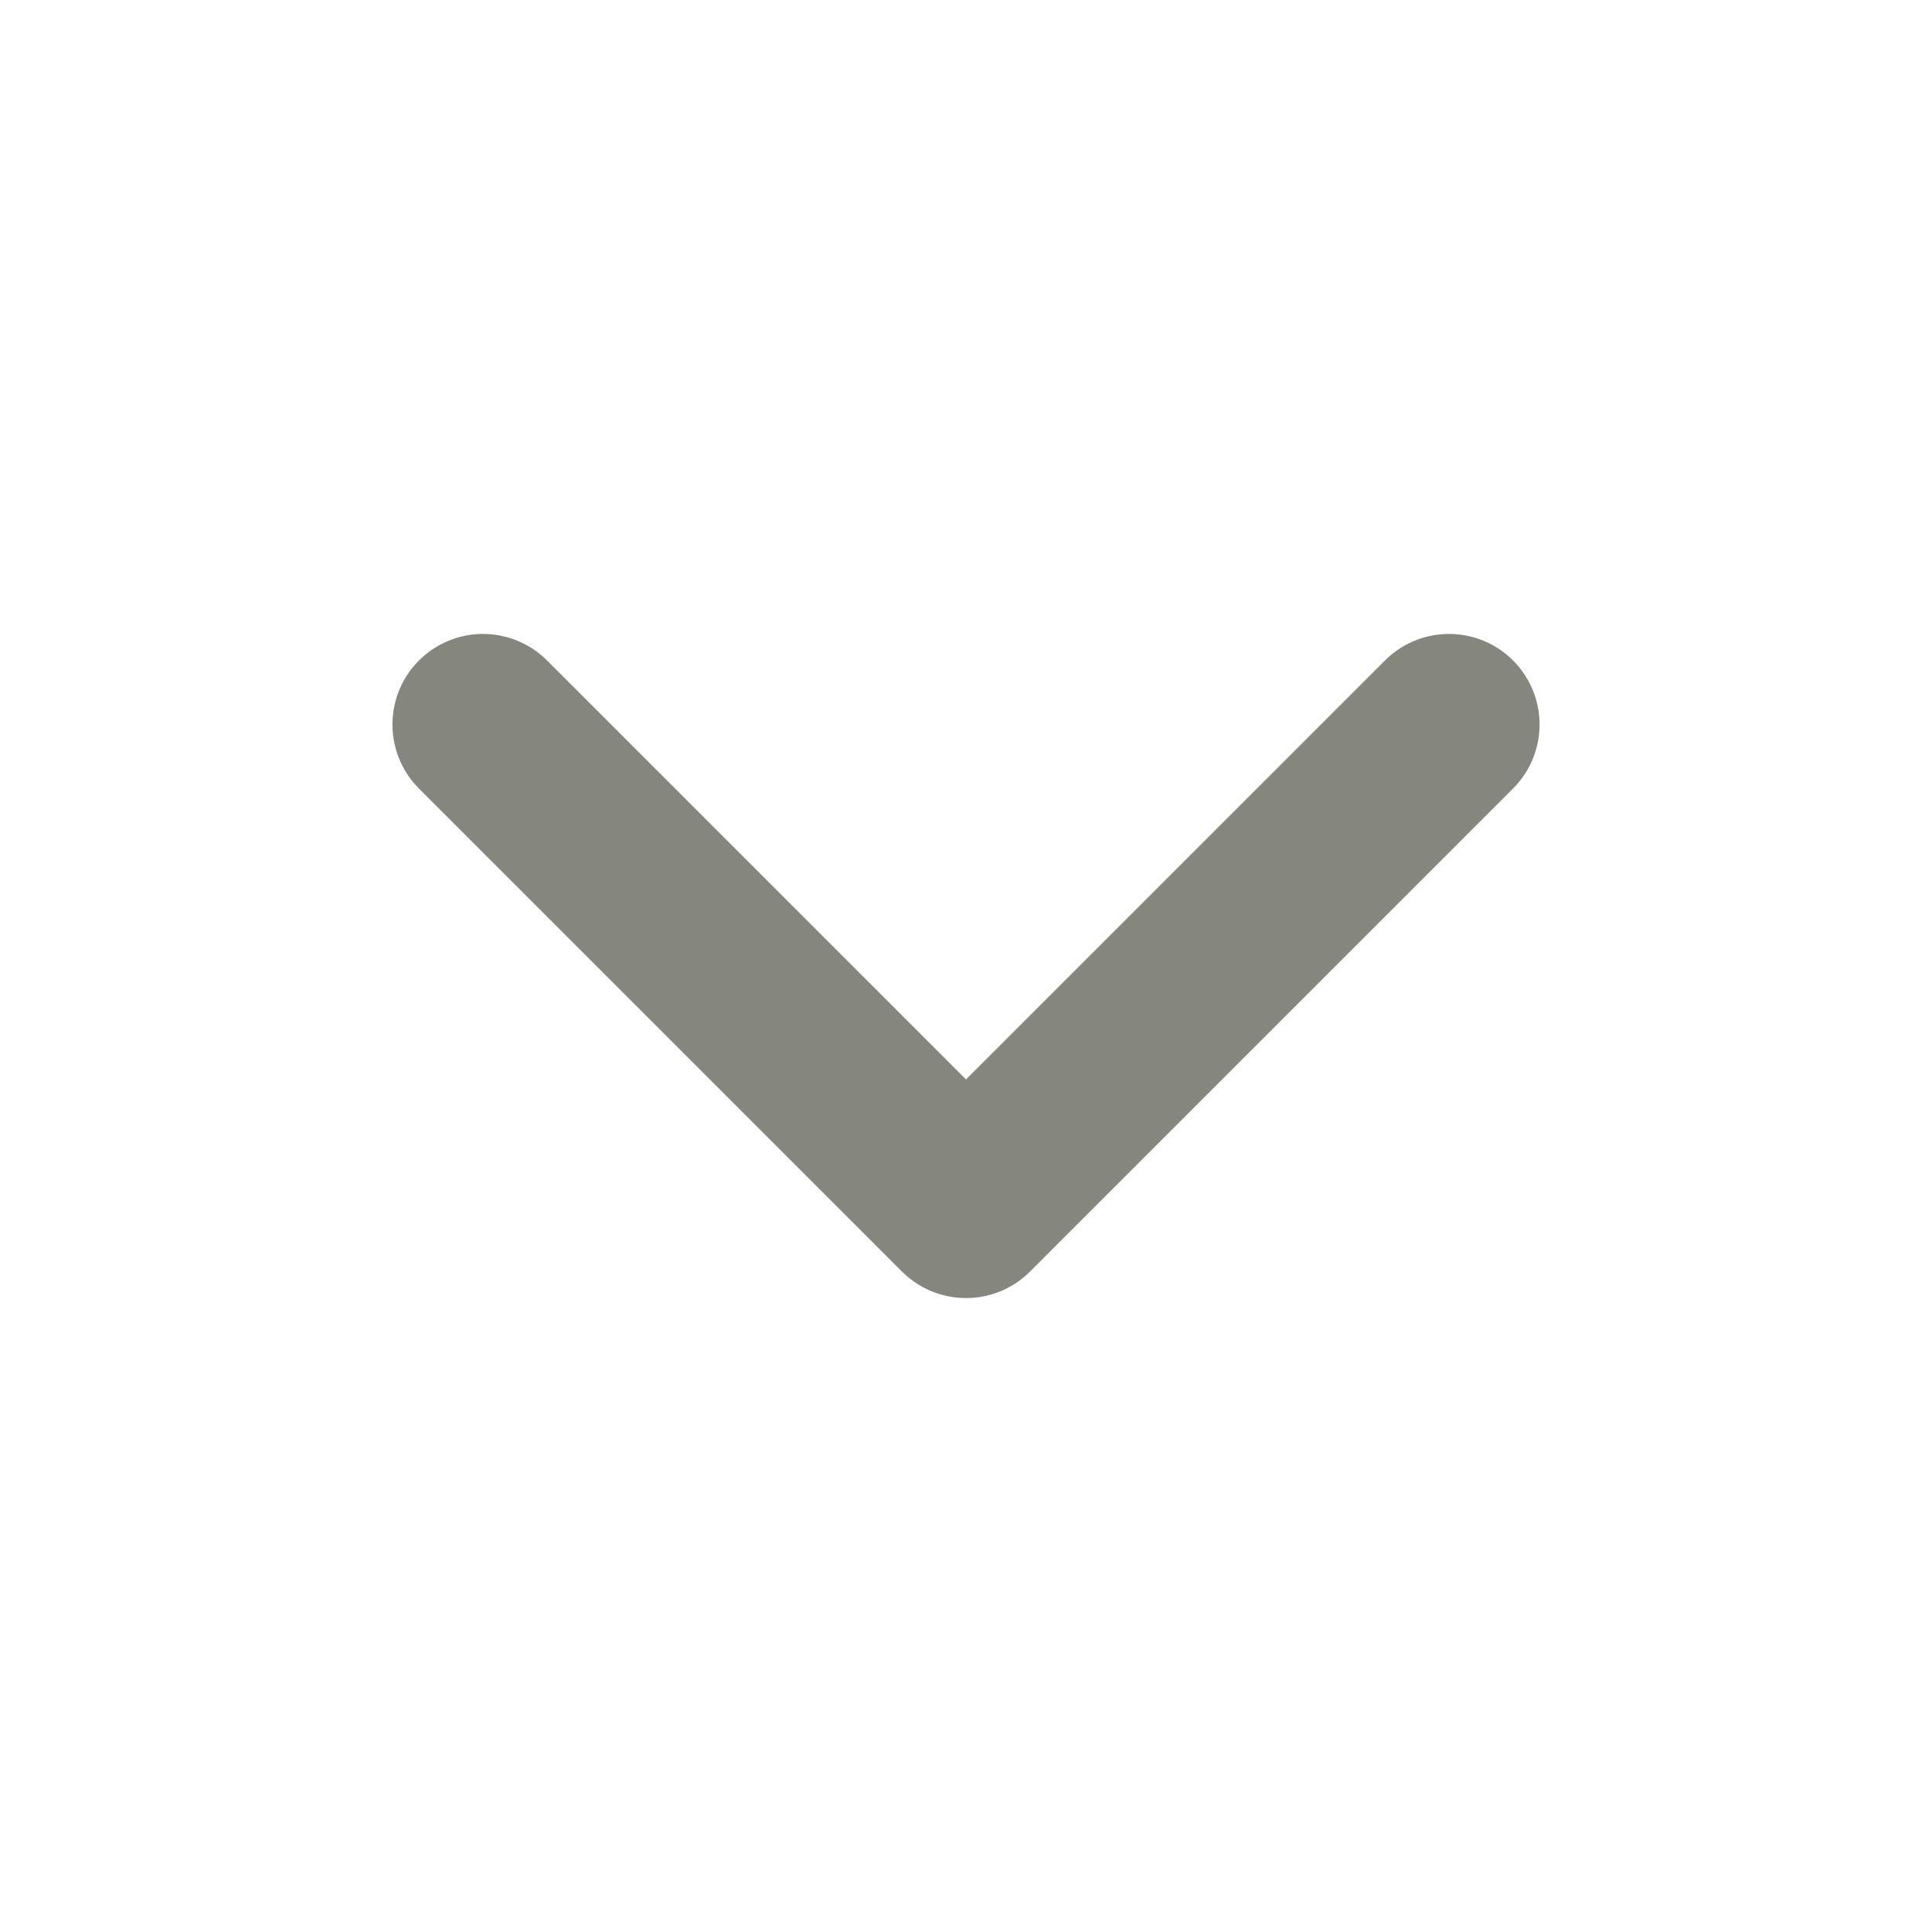
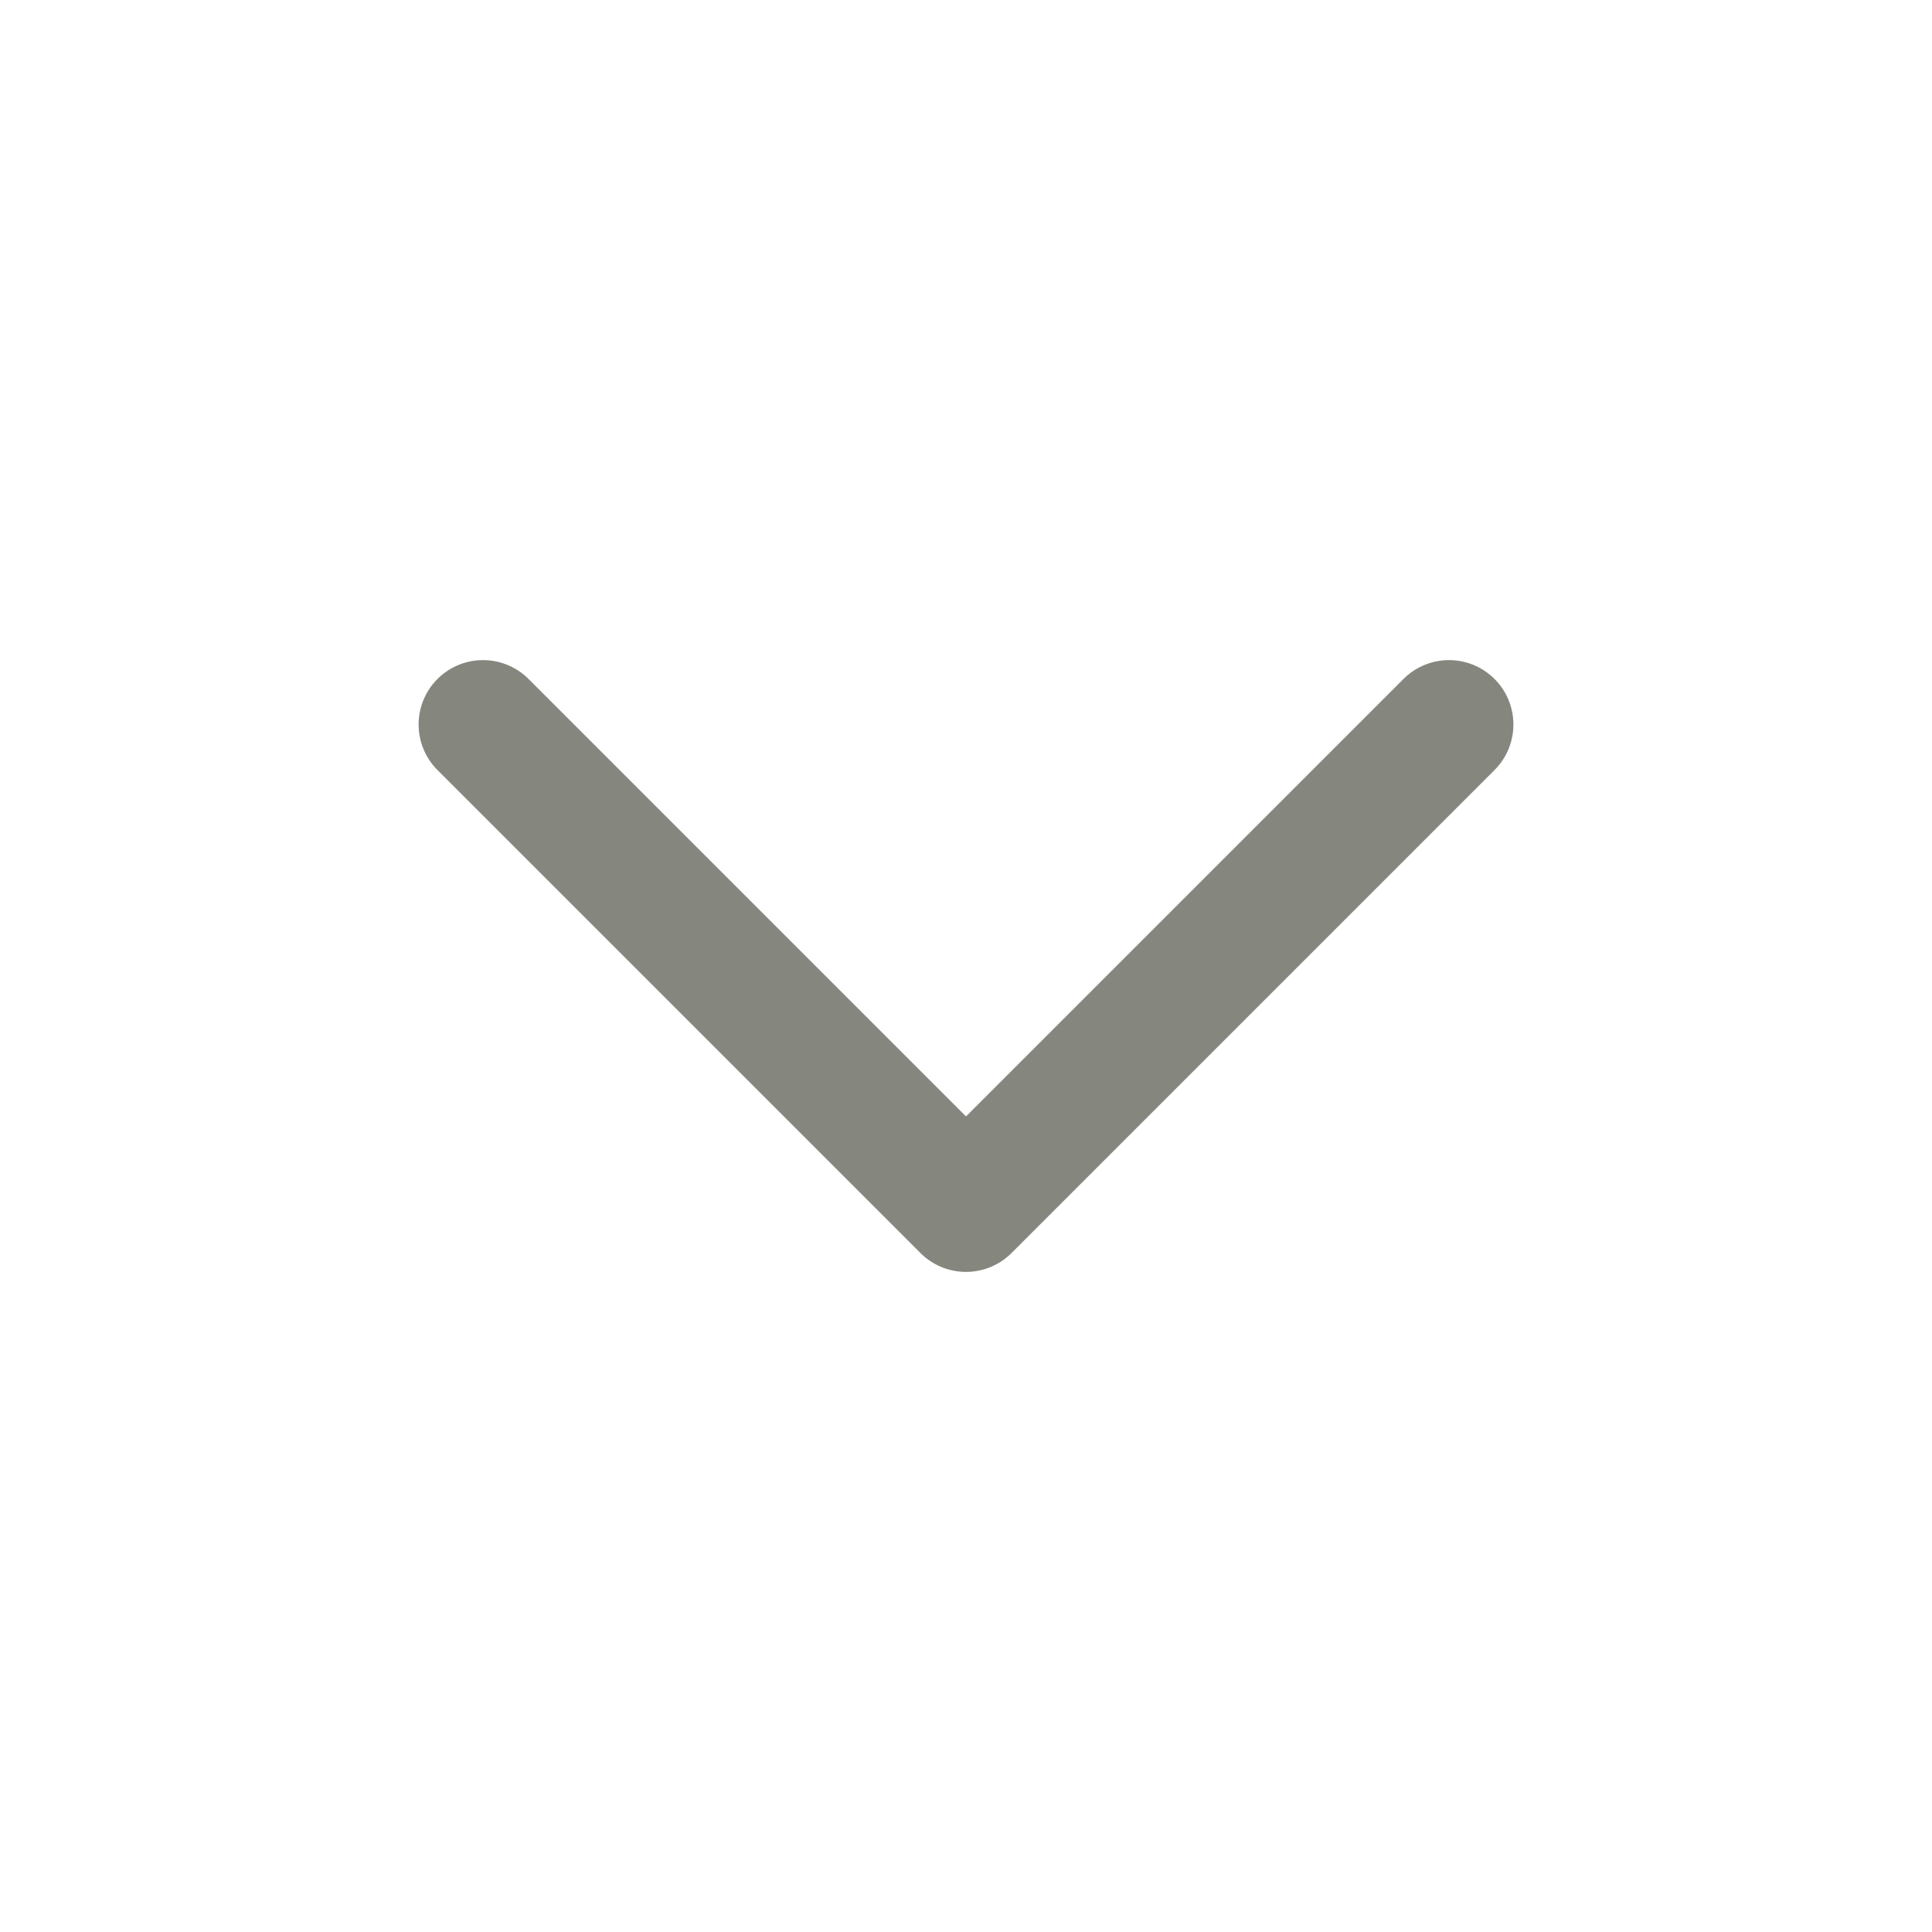
- <svg xmlns="http://www.w3.org/2000/svg" width="16" height="16" viewBox="0 0 16 16" fill="none">
-   <path d="m4 6 4 4 4-4" stroke="#85877f" stroke-width="1.5" stroke-linecap="round" stroke-linejoin="round" />
+ <svg xmlns="http://www.w3.org/2000/svg" width="16" height="16" viewBox="0 0 24 24" fill="none" stroke="#85877f" stroke-width="1.6" stroke-linecap="round" stroke-linejoin="round" class="lucide lucide-chevron-down" aria-hidden="true">
+   <path d="m6 9 6 6 6-6" />
</svg>
